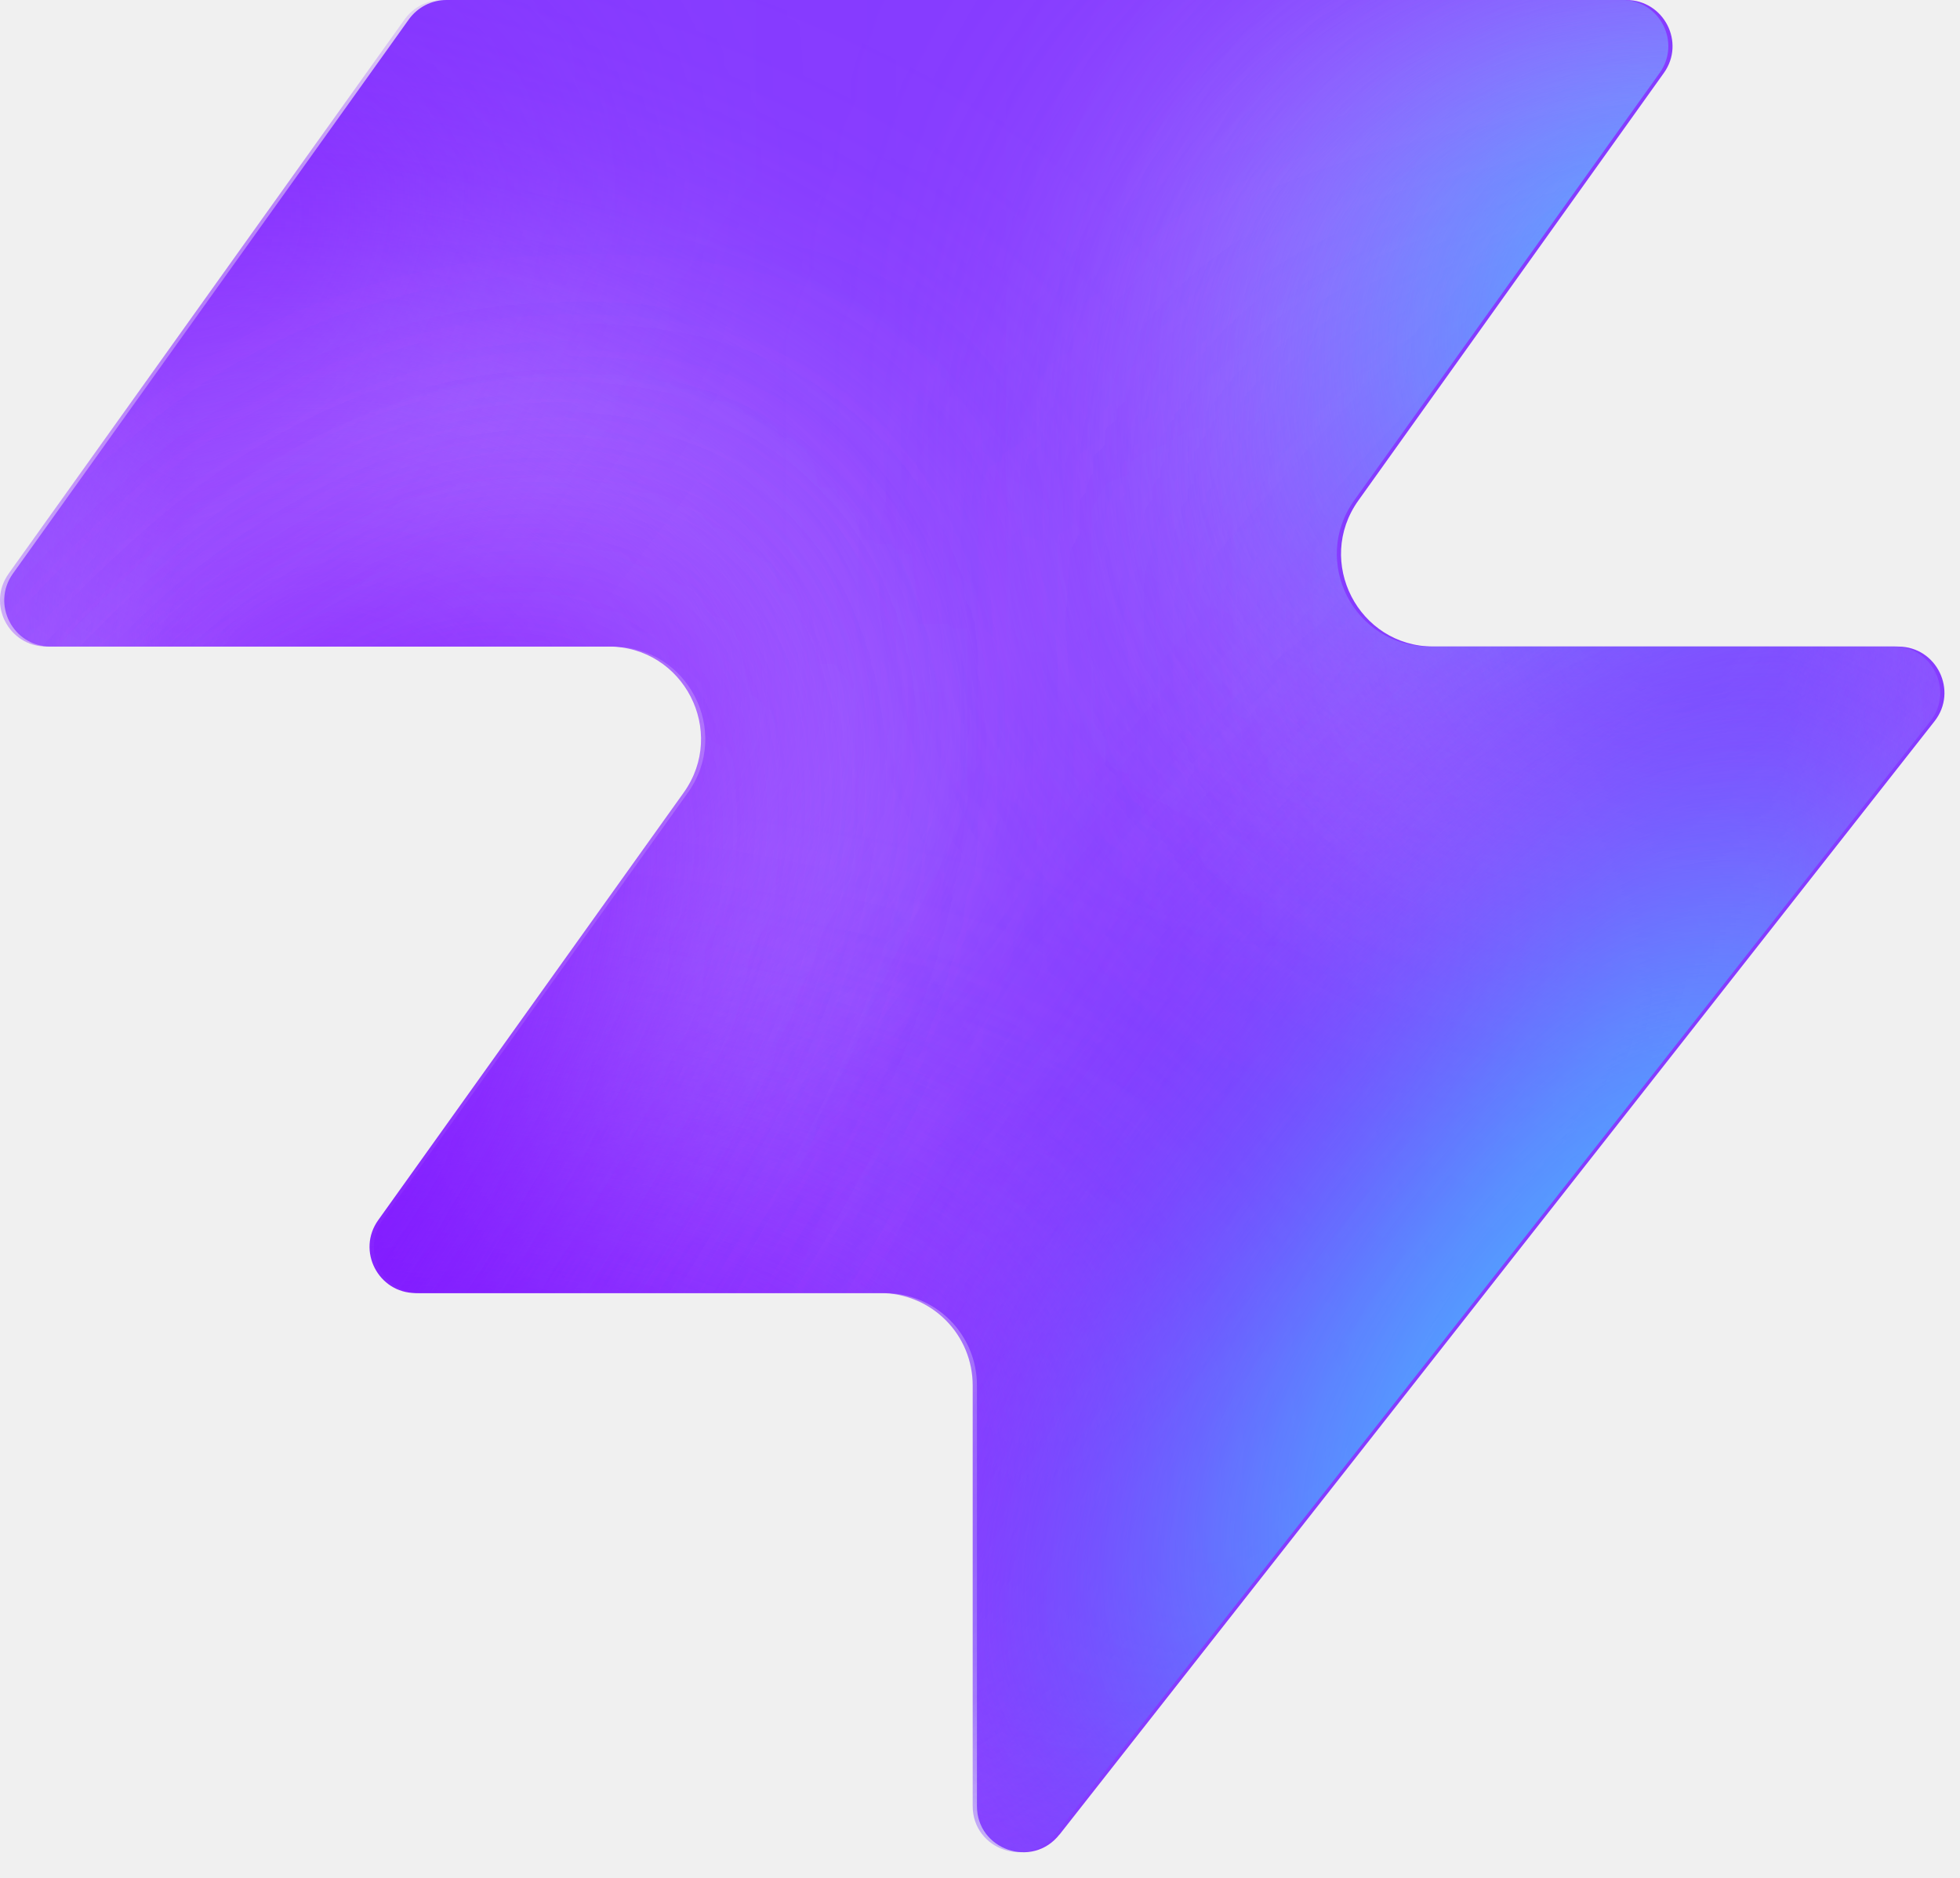
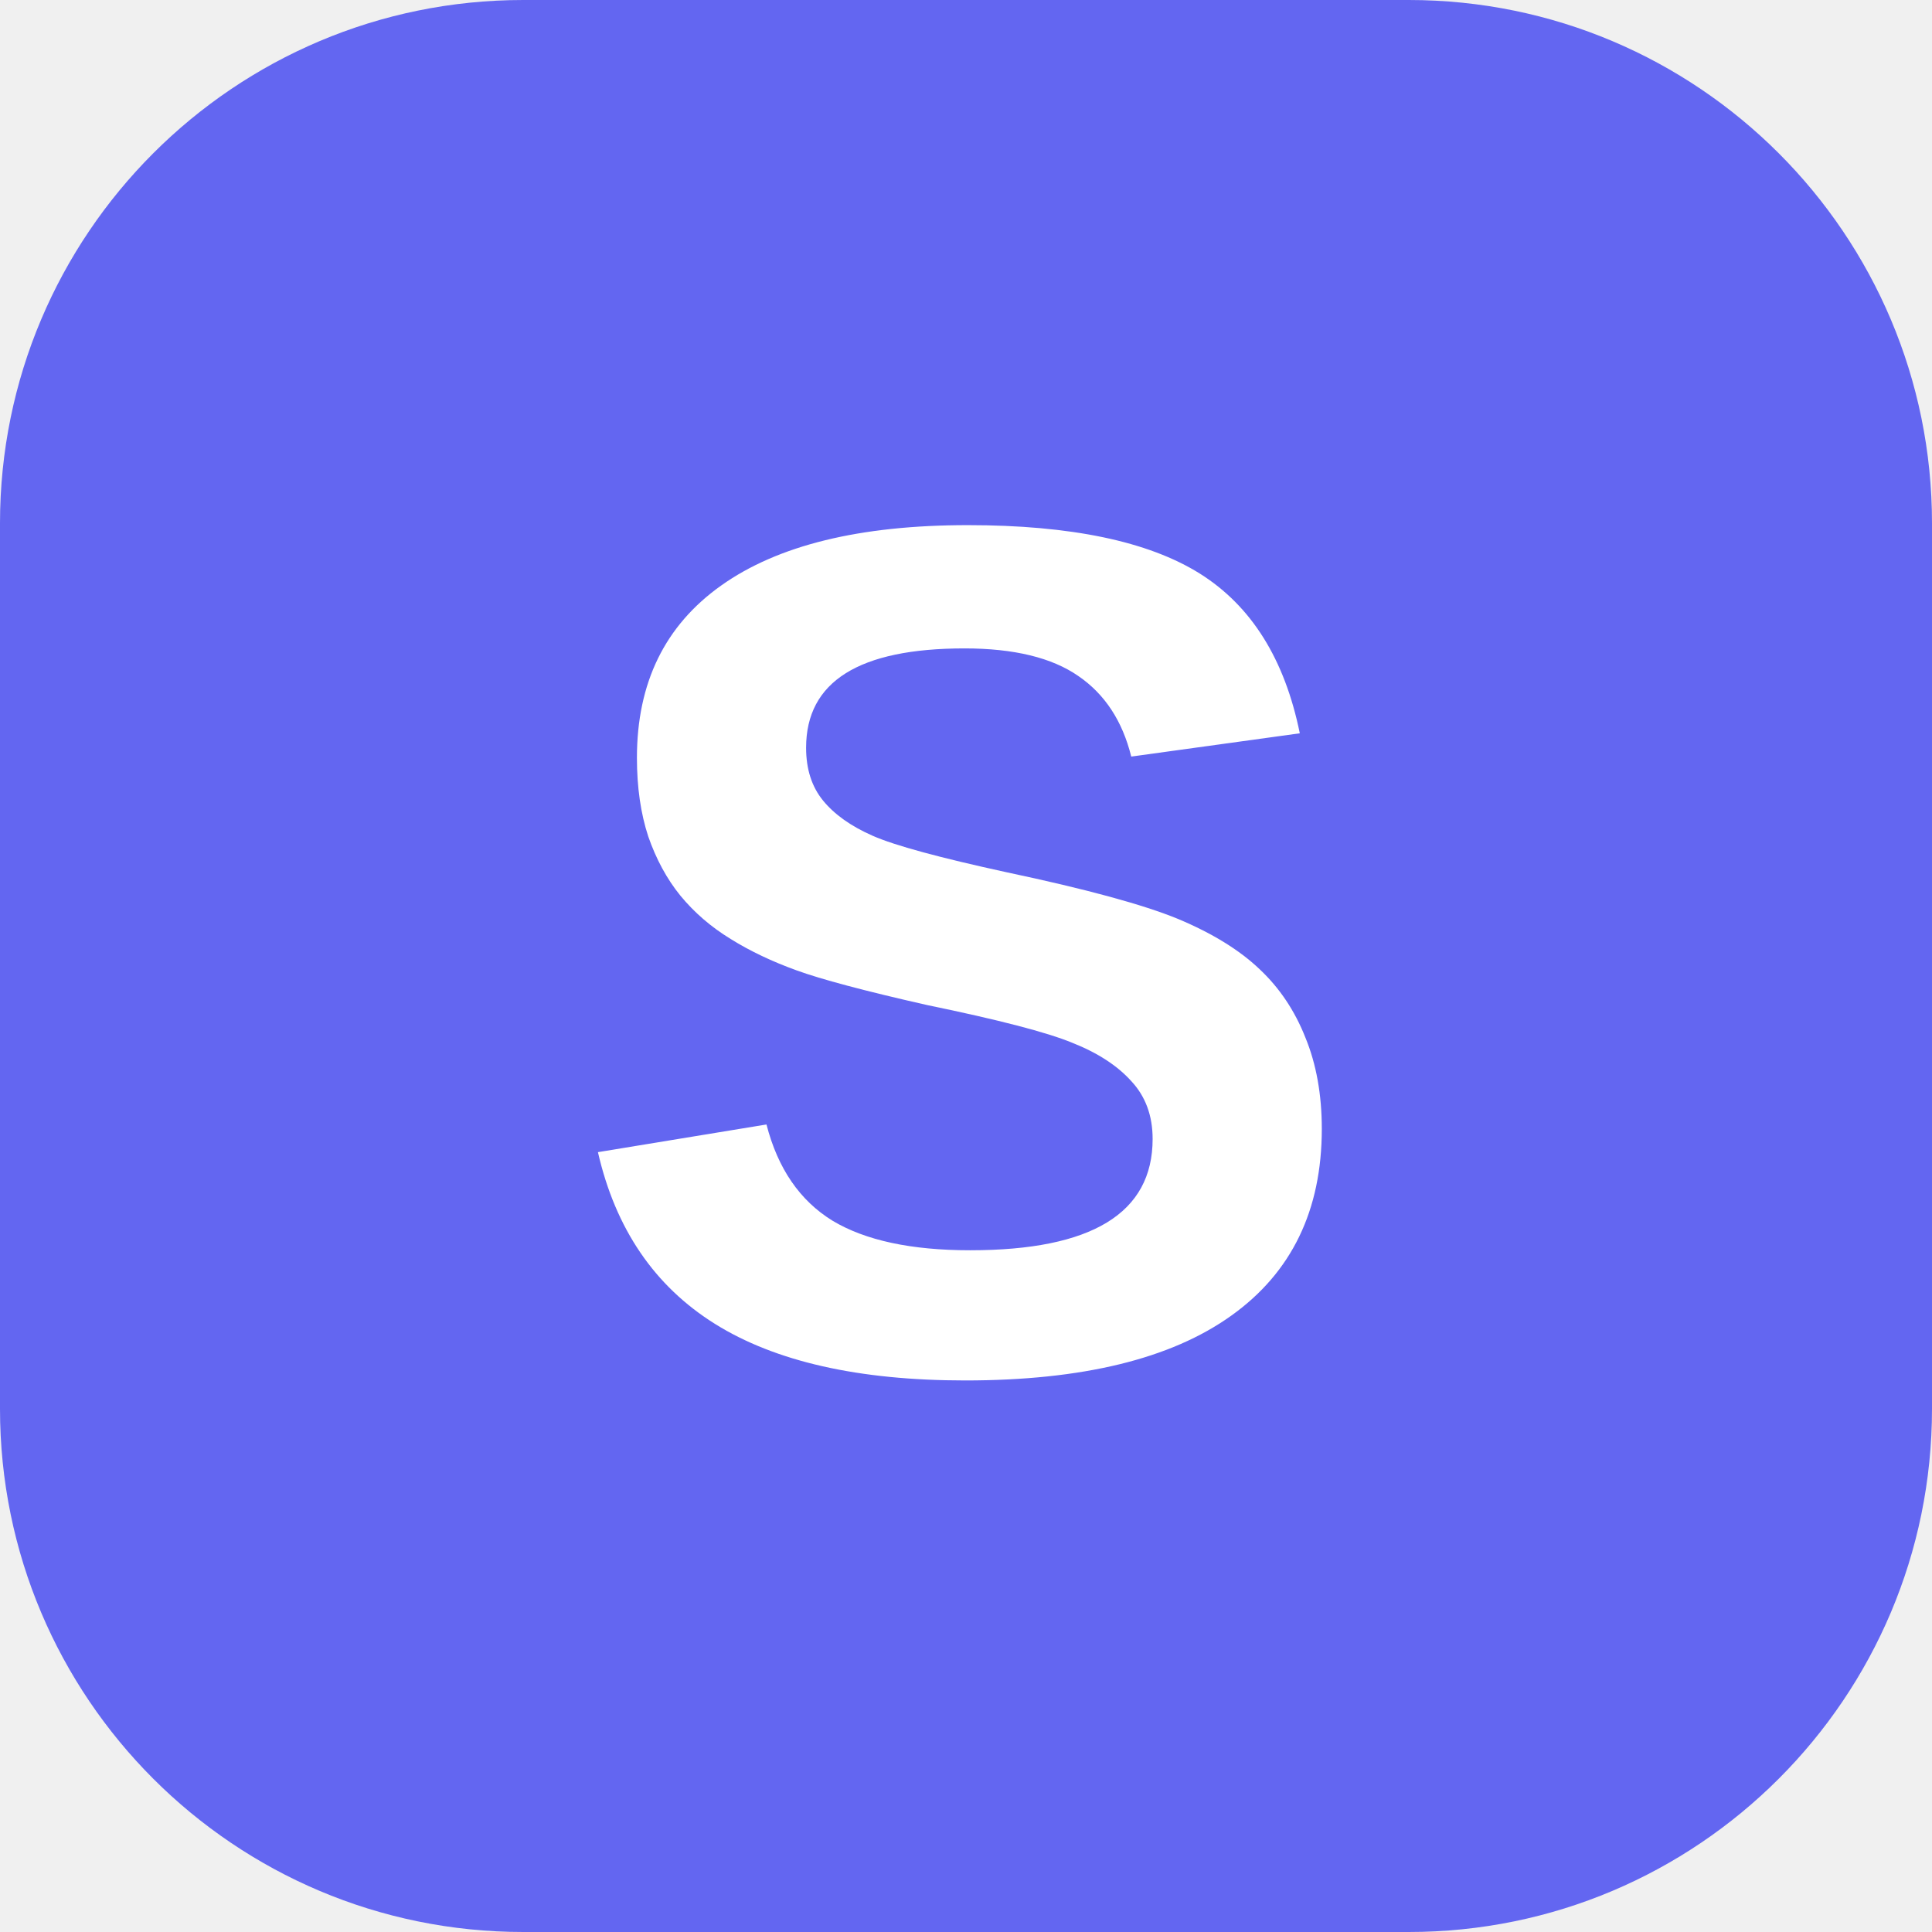
- <svg xmlns="http://www.w3.org/2000/svg" width="48" height="46" fill="none" viewBox="0 0 48 46">
-   <path fill="#863bff" d="M25.946 44.938c-.664.845-2.021.375-2.021-.698V33.937a2.26 2.26 0 0 0-2.262-2.262H10.287c-.92 0-1.456-1.04-.92-1.788l7.48-10.471c1.07-1.497 0-3.578-1.842-3.578H1.237c-.92 0-1.456-1.04-.92-1.788L10.013.474c.214-.297.556-.474.92-.474h28.894c.92 0 1.456 1.04.92 1.788l-7.48 10.471c-1.07 1.498 0 3.579 1.842 3.579h11.377c.943 0 1.473 1.088.89 1.83L25.947 44.94z" style="fill:#863bff;fill:color(display-p3 .525 .23 1);fill-opacity:1" />
-   <mask id="a" width="48" height="46" x="0" y="0" maskUnits="userSpaceOnUse" style="mask-type:alpha">
-     <path fill="#000" d="M25.842 44.938c-.664.844-2.021.375-2.021-.698V33.937a2.26 2.26 0 0 0-2.262-2.262H10.183c-.92 0-1.456-1.04-.92-1.788l7.48-10.471c1.07-1.498 0-3.579-1.842-3.579H1.133c-.92 0-1.456-1.04-.92-1.787L9.91.473c.214-.297.556-.474.92-.474h28.894c.92 0 1.456 1.04.92 1.788l-7.48 10.471c-1.07 1.498 0 3.578 1.842 3.578h11.377c.943 0 1.473 1.088.89 1.832L25.843 44.94z" style="fill:#000;fill-opacity:1" />
-   </mask>
-   <g mask="url(#a)">
-     <g filter="url(#b)">
-       <ellipse cx="5.508" cy="14.704" fill="#ede6ff" rx="5.508" ry="14.704" style="fill:#ede6ff;fill:color(display-p3 .927 .903 1);fill-opacity:1" transform="matrix(.00324 1 1 -.00324 -4.47 31.516)" />
-     </g>
-     <g filter="url(#c)">
-       <ellipse cx="10.399" cy="29.851" fill="#ede6ff" rx="10.399" ry="29.851" style="fill:#ede6ff;fill:color(display-p3 .927 .903 1);fill-opacity:1" transform="matrix(.00324 1 1 -.00324 -39.328 7.883)" />
-     </g>
-     <g filter="url(#d)">
-       <ellipse cx="5.508" cy="30.487" fill="#7e14ff" rx="5.508" ry="30.487" style="fill:#7e14ff;fill:color(display-p3 .492 .077 1);fill-opacity:1" transform="rotate(89.814 -25.913 -14.639)scale(1 -1)" />
-     </g>
-     <g filter="url(#e)">
-       <ellipse cx="5.508" cy="30.599" fill="#7e14ff" rx="5.508" ry="30.599" style="fill:#7e14ff;fill:color(display-p3 .492 .077 1);fill-opacity:1" transform="rotate(89.814 -32.644 -3.334)scale(1 -1)" />
-     </g>
-     <g filter="url(#f)">
-       <ellipse cx="5.508" cy="30.599" fill="#7e14ff" rx="5.508" ry="30.599" style="fill:#7e14ff;fill:color(display-p3 .492 .077 1);fill-opacity:1" transform="matrix(.00324 1 1 -.00324 -34.34 30.47)" />
-     </g>
-     <g filter="url(#g)">
-       <ellipse cx="14.072" cy="22.078" fill="#ede6ff" rx="14.072" ry="22.078" style="fill:#ede6ff;fill:color(display-p3 .927 .903 1);fill-opacity:1" transform="rotate(93.35 24.506 48.493)scale(-1 1)" />
-     </g>
-     <g filter="url(#h)">
-       <ellipse cx="3.47" cy="21.501" fill="#7e14ff" rx="3.47" ry="21.501" style="fill:#7e14ff;fill:color(display-p3 .492 .077 1);fill-opacity:1" transform="rotate(89.009 28.708 47.59)scale(-1 1)" />
-     </g>
-     <g filter="url(#i)">
-       <ellipse cx="3.47" cy="21.501" fill="#7e14ff" rx="3.47" ry="21.501" style="fill:#7e14ff;fill:color(display-p3 .492 .077 1);fill-opacity:1" transform="rotate(89.009 28.708 47.59)scale(-1 1)" />
-     </g>
-     <g filter="url(#j)">
-       <ellipse cx=".387" cy="8.972" fill="#7e14ff" rx="4.407" ry="29.108" style="fill:#7e14ff;fill:color(display-p3 .492 .077 1);fill-opacity:1" transform="rotate(39.51 .387 8.972)" />
-     </g>
-     <g filter="url(#k)">
-       <ellipse cx="47.523" cy="-6.092" fill="#7e14ff" rx="4.407" ry="29.108" style="fill:#7e14ff;fill:color(display-p3 .492 .077 1);fill-opacity:1" transform="rotate(37.892 47.523 -6.092)" />
-     </g>
-     <g filter="url(#l)">
-       <ellipse cx="41.412" cy="6.333" fill="#47bfff" rx="5.971" ry="9.665" style="fill:#47bfff;fill:color(display-p3 .28 .748 1);fill-opacity:1" transform="rotate(37.892 41.412 6.333)" />
-     </g>
-     <g filter="url(#m)">
-       <ellipse cx="-1.879" cy="38.332" fill="#7e14ff" rx="4.407" ry="29.108" style="fill:#7e14ff;fill:color(display-p3 .492 .077 1);fill-opacity:1" transform="rotate(37.892 -1.88 38.332)" />
-     </g>
-     <g filter="url(#n)">
-       <ellipse cx="-1.879" cy="38.332" fill="#7e14ff" rx="4.407" ry="29.108" style="fill:#7e14ff;fill:color(display-p3 .492 .077 1);fill-opacity:1" transform="rotate(37.892 -1.88 38.332)" />
-     </g>
-     <g filter="url(#o)">
-       <ellipse cx="35.651" cy="29.907" fill="#7e14ff" rx="4.407" ry="29.108" style="fill:#7e14ff;fill:color(display-p3 .492 .077 1);fill-opacity:1" transform="rotate(37.892 35.651 29.907)" />
-     </g>
-     <g filter="url(#p)">
-       <ellipse cx="38.418" cy="32.4" fill="#47bfff" rx="5.971" ry="15.297" style="fill:#47bfff;fill:color(display-p3 .28 .748 1);fill-opacity:1" transform="rotate(37.892 38.418 32.4)" />
-     </g>
-   </g>
-   <defs>
-     <filter id="b" width="60.045" height="41.654" x="-19.77" y="16.149" color-interpolation-filters="sRGB" filterUnits="userSpaceOnUse">
-       <feFlood flood-opacity="0" result="BackgroundImageFix" />
-       <feBlend in="SourceGraphic" in2="BackgroundImageFix" result="shape" />
-       <feGaussianBlur result="effect1_foregroundBlur_2002_17158" stdDeviation="7.659" />
-     </filter>
-     <filter id="c" width="90.34" height="51.437" x="-54.613" y="-7.533" color-interpolation-filters="sRGB" filterUnits="userSpaceOnUse">
-       <feFlood flood-opacity="0" result="BackgroundImageFix" />
-       <feBlend in="SourceGraphic" in2="BackgroundImageFix" result="shape" />
-       <feGaussianBlur result="effect1_foregroundBlur_2002_17158" stdDeviation="7.659" />
-     </filter>
-     <filter id="d" width="79.355" height="29.4" x="-49.64" y="2.03" color-interpolation-filters="sRGB" filterUnits="userSpaceOnUse">
-       <feFlood flood-opacity="0" result="BackgroundImageFix" />
-       <feBlend in="SourceGraphic" in2="BackgroundImageFix" result="shape" />
-       <feGaussianBlur result="effect1_foregroundBlur_2002_17158" stdDeviation="4.596" />
-     </filter>
-     <filter id="e" width="79.579" height="29.4" x="-45.045" y="20.029" color-interpolation-filters="sRGB" filterUnits="userSpaceOnUse">
-       <feFlood flood-opacity="0" result="BackgroundImageFix" />
-       <feBlend in="SourceGraphic" in2="BackgroundImageFix" result="shape" />
-       <feGaussianBlur result="effect1_foregroundBlur_2002_17158" stdDeviation="4.596" />
-     </filter>
-     <filter id="f" width="79.579" height="29.4" x="-43.513" y="21.178" color-interpolation-filters="sRGB" filterUnits="userSpaceOnUse">
-       <feFlood flood-opacity="0" result="BackgroundImageFix" />
-       <feBlend in="SourceGraphic" in2="BackgroundImageFix" result="shape" />
-       <feGaussianBlur result="effect1_foregroundBlur_2002_17158" stdDeviation="4.596" />
-     </filter>
-     <filter id="g" width="74.749" height="58.852" x="15.756" y="-17.901" color-interpolation-filters="sRGB" filterUnits="userSpaceOnUse">
-       <feFlood flood-opacity="0" result="BackgroundImageFix" />
-       <feBlend in="SourceGraphic" in2="BackgroundImageFix" result="shape" />
-       <feGaussianBlur result="effect1_foregroundBlur_2002_17158" stdDeviation="7.659" />
-     </filter>
-     <filter id="h" width="61.377" height="25.362" x="23.548" y="2.284" color-interpolation-filters="sRGB" filterUnits="userSpaceOnUse">
-       <feFlood flood-opacity="0" result="BackgroundImageFix" />
-       <feBlend in="SourceGraphic" in2="BackgroundImageFix" result="shape" />
-       <feGaussianBlur result="effect1_foregroundBlur_2002_17158" stdDeviation="4.596" />
-     </filter>
-     <filter id="i" width="61.377" height="25.362" x="23.548" y="2.284" color-interpolation-filters="sRGB" filterUnits="userSpaceOnUse">
-       <feFlood flood-opacity="0" result="BackgroundImageFix" />
-       <feBlend in="SourceGraphic" in2="BackgroundImageFix" result="shape" />
-       <feGaussianBlur result="effect1_foregroundBlur_2002_17158" stdDeviation="4.596" />
-     </filter>
-     <filter id="j" width="56.045" height="63.649" x="-27.636" y="-22.853" color-interpolation-filters="sRGB" filterUnits="userSpaceOnUse">
-       <feFlood flood-opacity="0" result="BackgroundImageFix" />
-       <feBlend in="SourceGraphic" in2="BackgroundImageFix" result="shape" />
-       <feGaussianBlur result="effect1_foregroundBlur_2002_17158" stdDeviation="4.596" />
-     </filter>
-     <filter id="k" width="54.814" height="64.646" x="20.116" y="-38.415" color-interpolation-filters="sRGB" filterUnits="userSpaceOnUse">
-       <feFlood flood-opacity="0" result="BackgroundImageFix" />
-       <feBlend in="SourceGraphic" in2="BackgroundImageFix" result="shape" />
-       <feGaussianBlur result="effect1_foregroundBlur_2002_17158" stdDeviation="4.596" />
-     </filter>
-     <filter id="l" width="33.541" height="35.313" x="24.641" y="-11.323" color-interpolation-filters="sRGB" filterUnits="userSpaceOnUse">
-       <feFlood flood-opacity="0" result="BackgroundImageFix" />
-       <feBlend in="SourceGraphic" in2="BackgroundImageFix" result="shape" />
-       <feGaussianBlur result="effect1_foregroundBlur_2002_17158" stdDeviation="4.596" />
-     </filter>
-     <filter id="m" width="54.814" height="64.646" x="-29.286" y="6.009" color-interpolation-filters="sRGB" filterUnits="userSpaceOnUse">
-       <feFlood flood-opacity="0" result="BackgroundImageFix" />
-       <feBlend in="SourceGraphic" in2="BackgroundImageFix" result="shape" />
-       <feGaussianBlur result="effect1_foregroundBlur_2002_17158" stdDeviation="4.596" />
-     </filter>
-     <filter id="n" width="54.814" height="64.646" x="-29.286" y="6.009" color-interpolation-filters="sRGB" filterUnits="userSpaceOnUse">
-       <feFlood flood-opacity="0" result="BackgroundImageFix" />
-       <feBlend in="SourceGraphic" in2="BackgroundImageFix" result="shape" />
-       <feGaussianBlur result="effect1_foregroundBlur_2002_17158" stdDeviation="4.596" />
-     </filter>
-     <filter id="o" width="54.814" height="64.646" x="8.244" y="-2.416" color-interpolation-filters="sRGB" filterUnits="userSpaceOnUse">
-       <feFlood flood-opacity="0" result="BackgroundImageFix" />
-       <feBlend in="SourceGraphic" in2="BackgroundImageFix" result="shape" />
-       <feGaussianBlur result="effect1_foregroundBlur_2002_17158" stdDeviation="4.596" />
-     </filter>
-     <filter id="p" width="39.409" height="43.623" x="18.713" y="10.588" color-interpolation-filters="sRGB" filterUnits="userSpaceOnUse">
-       <feFlood flood-opacity="0" result="BackgroundImageFix" />
-       <feBlend in="SourceGraphic" in2="BackgroundImageFix" result="shape" />
-       <feGaussianBlur result="effect1_foregroundBlur_2002_17158" stdDeviation="4.596" />
-     </filter>
-   </defs>
+ <svg xmlns="http://www.w3.org/2000/svg" width="48" height="48" viewBox="0 0 48 48" fill="none">
+   <rect width="48" height="48" rx="13" fill="#6366F1" />
+   <text x="24" y="34" text-anchor="middle" font-family="'Helvetica Neue', Arial, sans-serif" font-size="30" font-weight="900" fill="white">S</text>
</svg>
